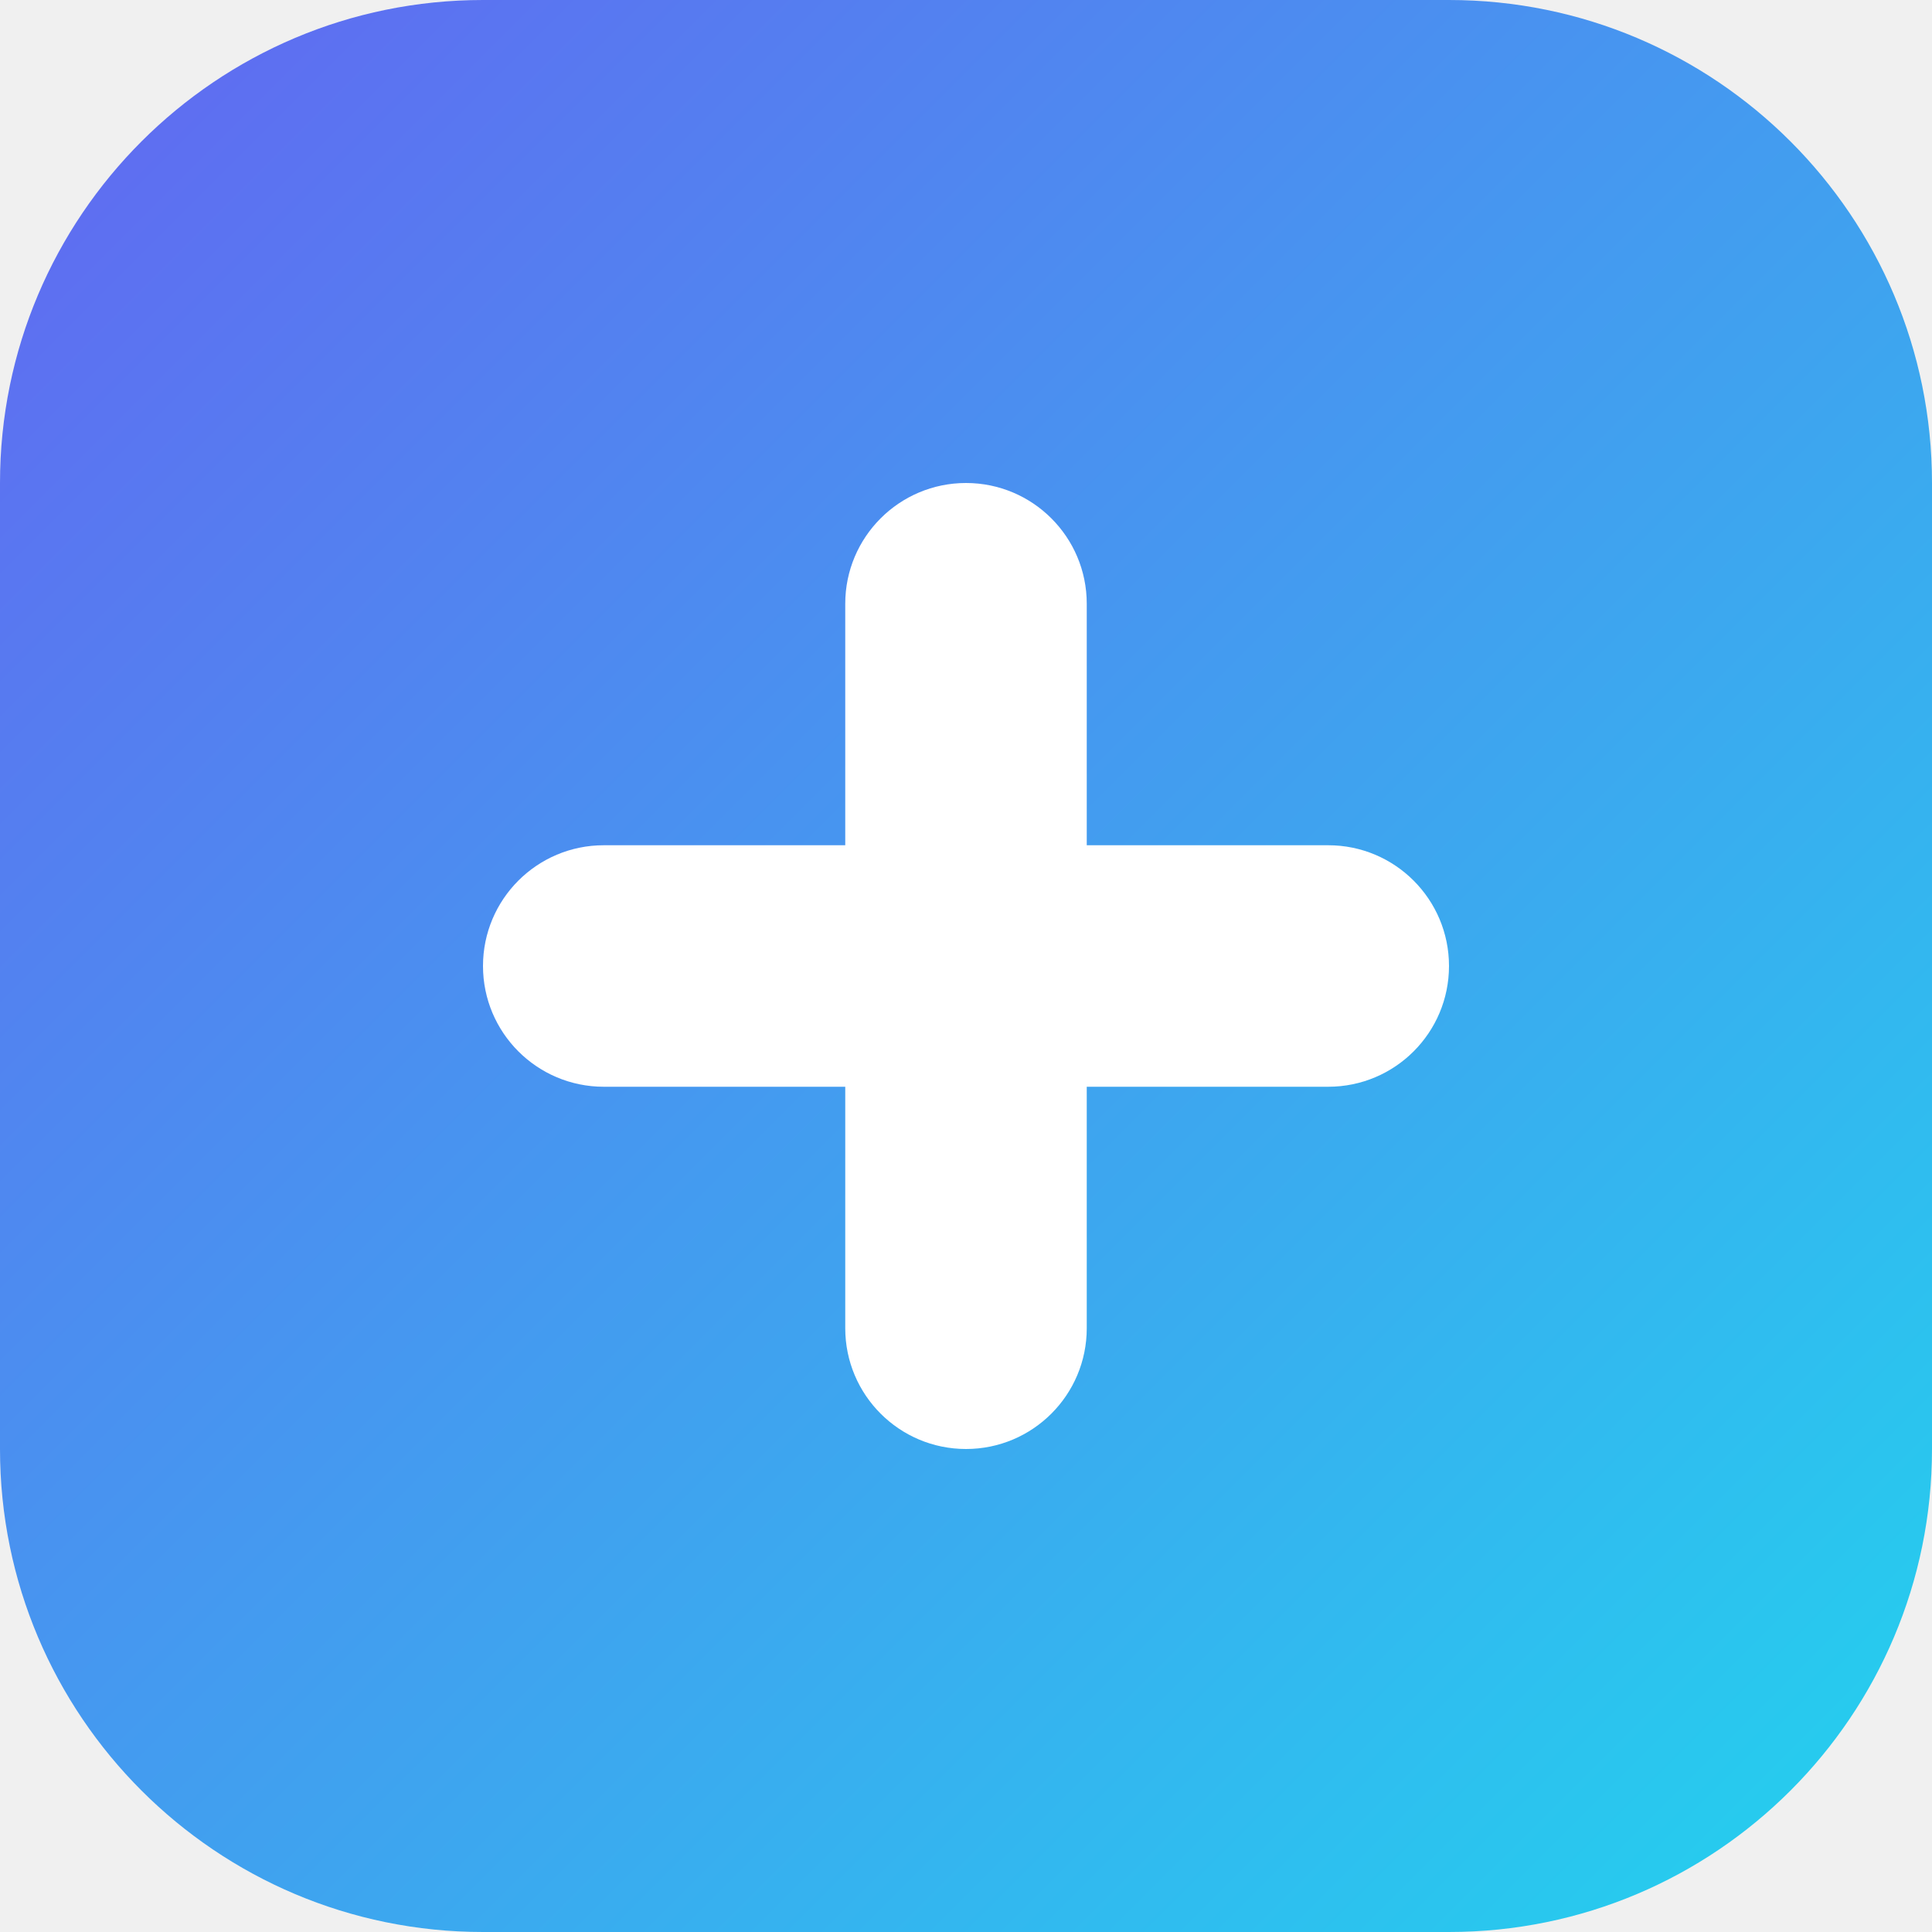
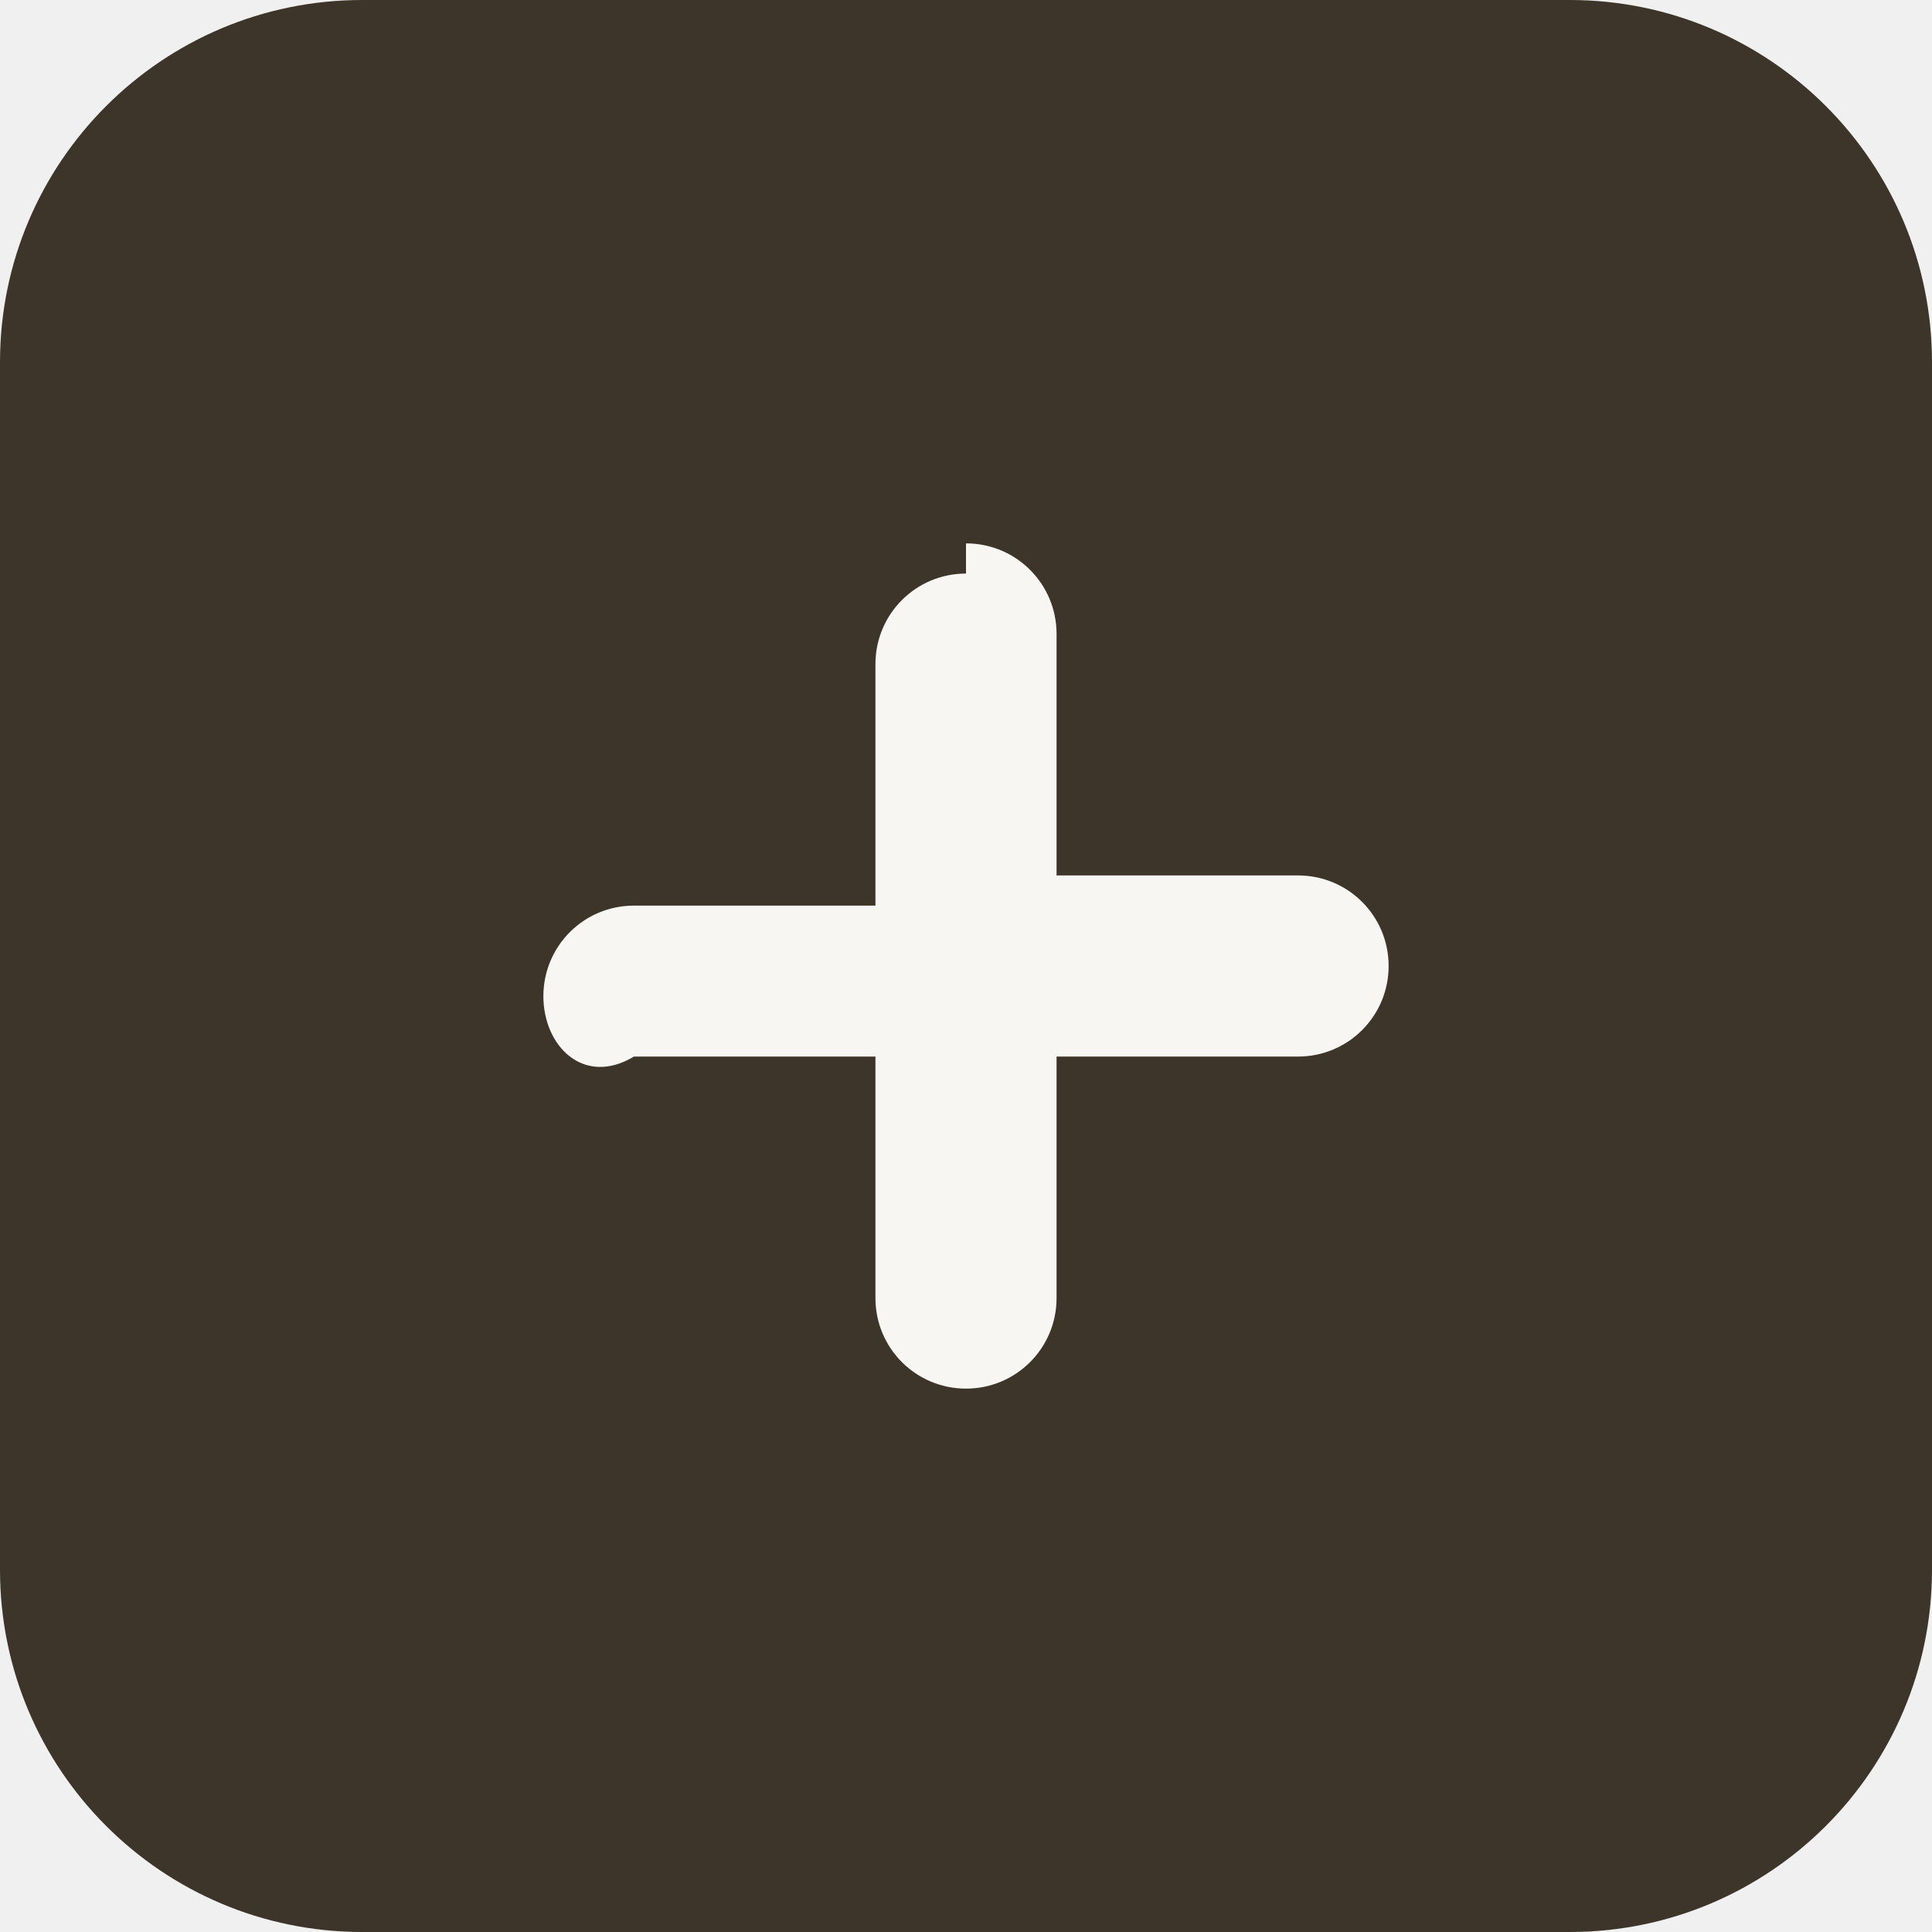
<svg xmlns="http://www.w3.org/2000/svg" viewBox="0 0 32 32">
-   <defs>
-     <linearGradient id="g" x1="0%" y1="0%" x2="100%" y2="100%">
-       <stop offset="0%" style="stop-color:#6366f1" />
-       <stop offset="100%" style="stop-color:#22d3ee" />
-     </linearGradient>
-   </defs>
-   <rect width="32" height="32" rx="8" fill="url(#g)" />
-   <path d="M16 8a2 2 0 0 1 2 2v4h4a2 2 0 0 1 0 4h-4v4a2 2 0 0 1-4 0v-4h-4a2 2 0 0 1 0-4h4v-4a2 2 0 0 1 2-2z" fill="white" />
+   <rect width="32" height="32" rx="6" fill="#3d3529" />
+   <path d="M16 9c.83 0 1.5.67 1.5 1.5v4h4c.83 0 1.5.67 1.5 1.5s-.67 1.5-1.5 1.5h-4v4c0 .83-.67 1.5-1.5 1.5s-1.5-.67-1.5-1.5v-4h-4C9.67 18 9 17.33 9 16.5S9.67 15 10.5 15h4v-4c0-.83.67-1.5 1.5-1.5z" fill="#f8f6f3" />
</svg>
